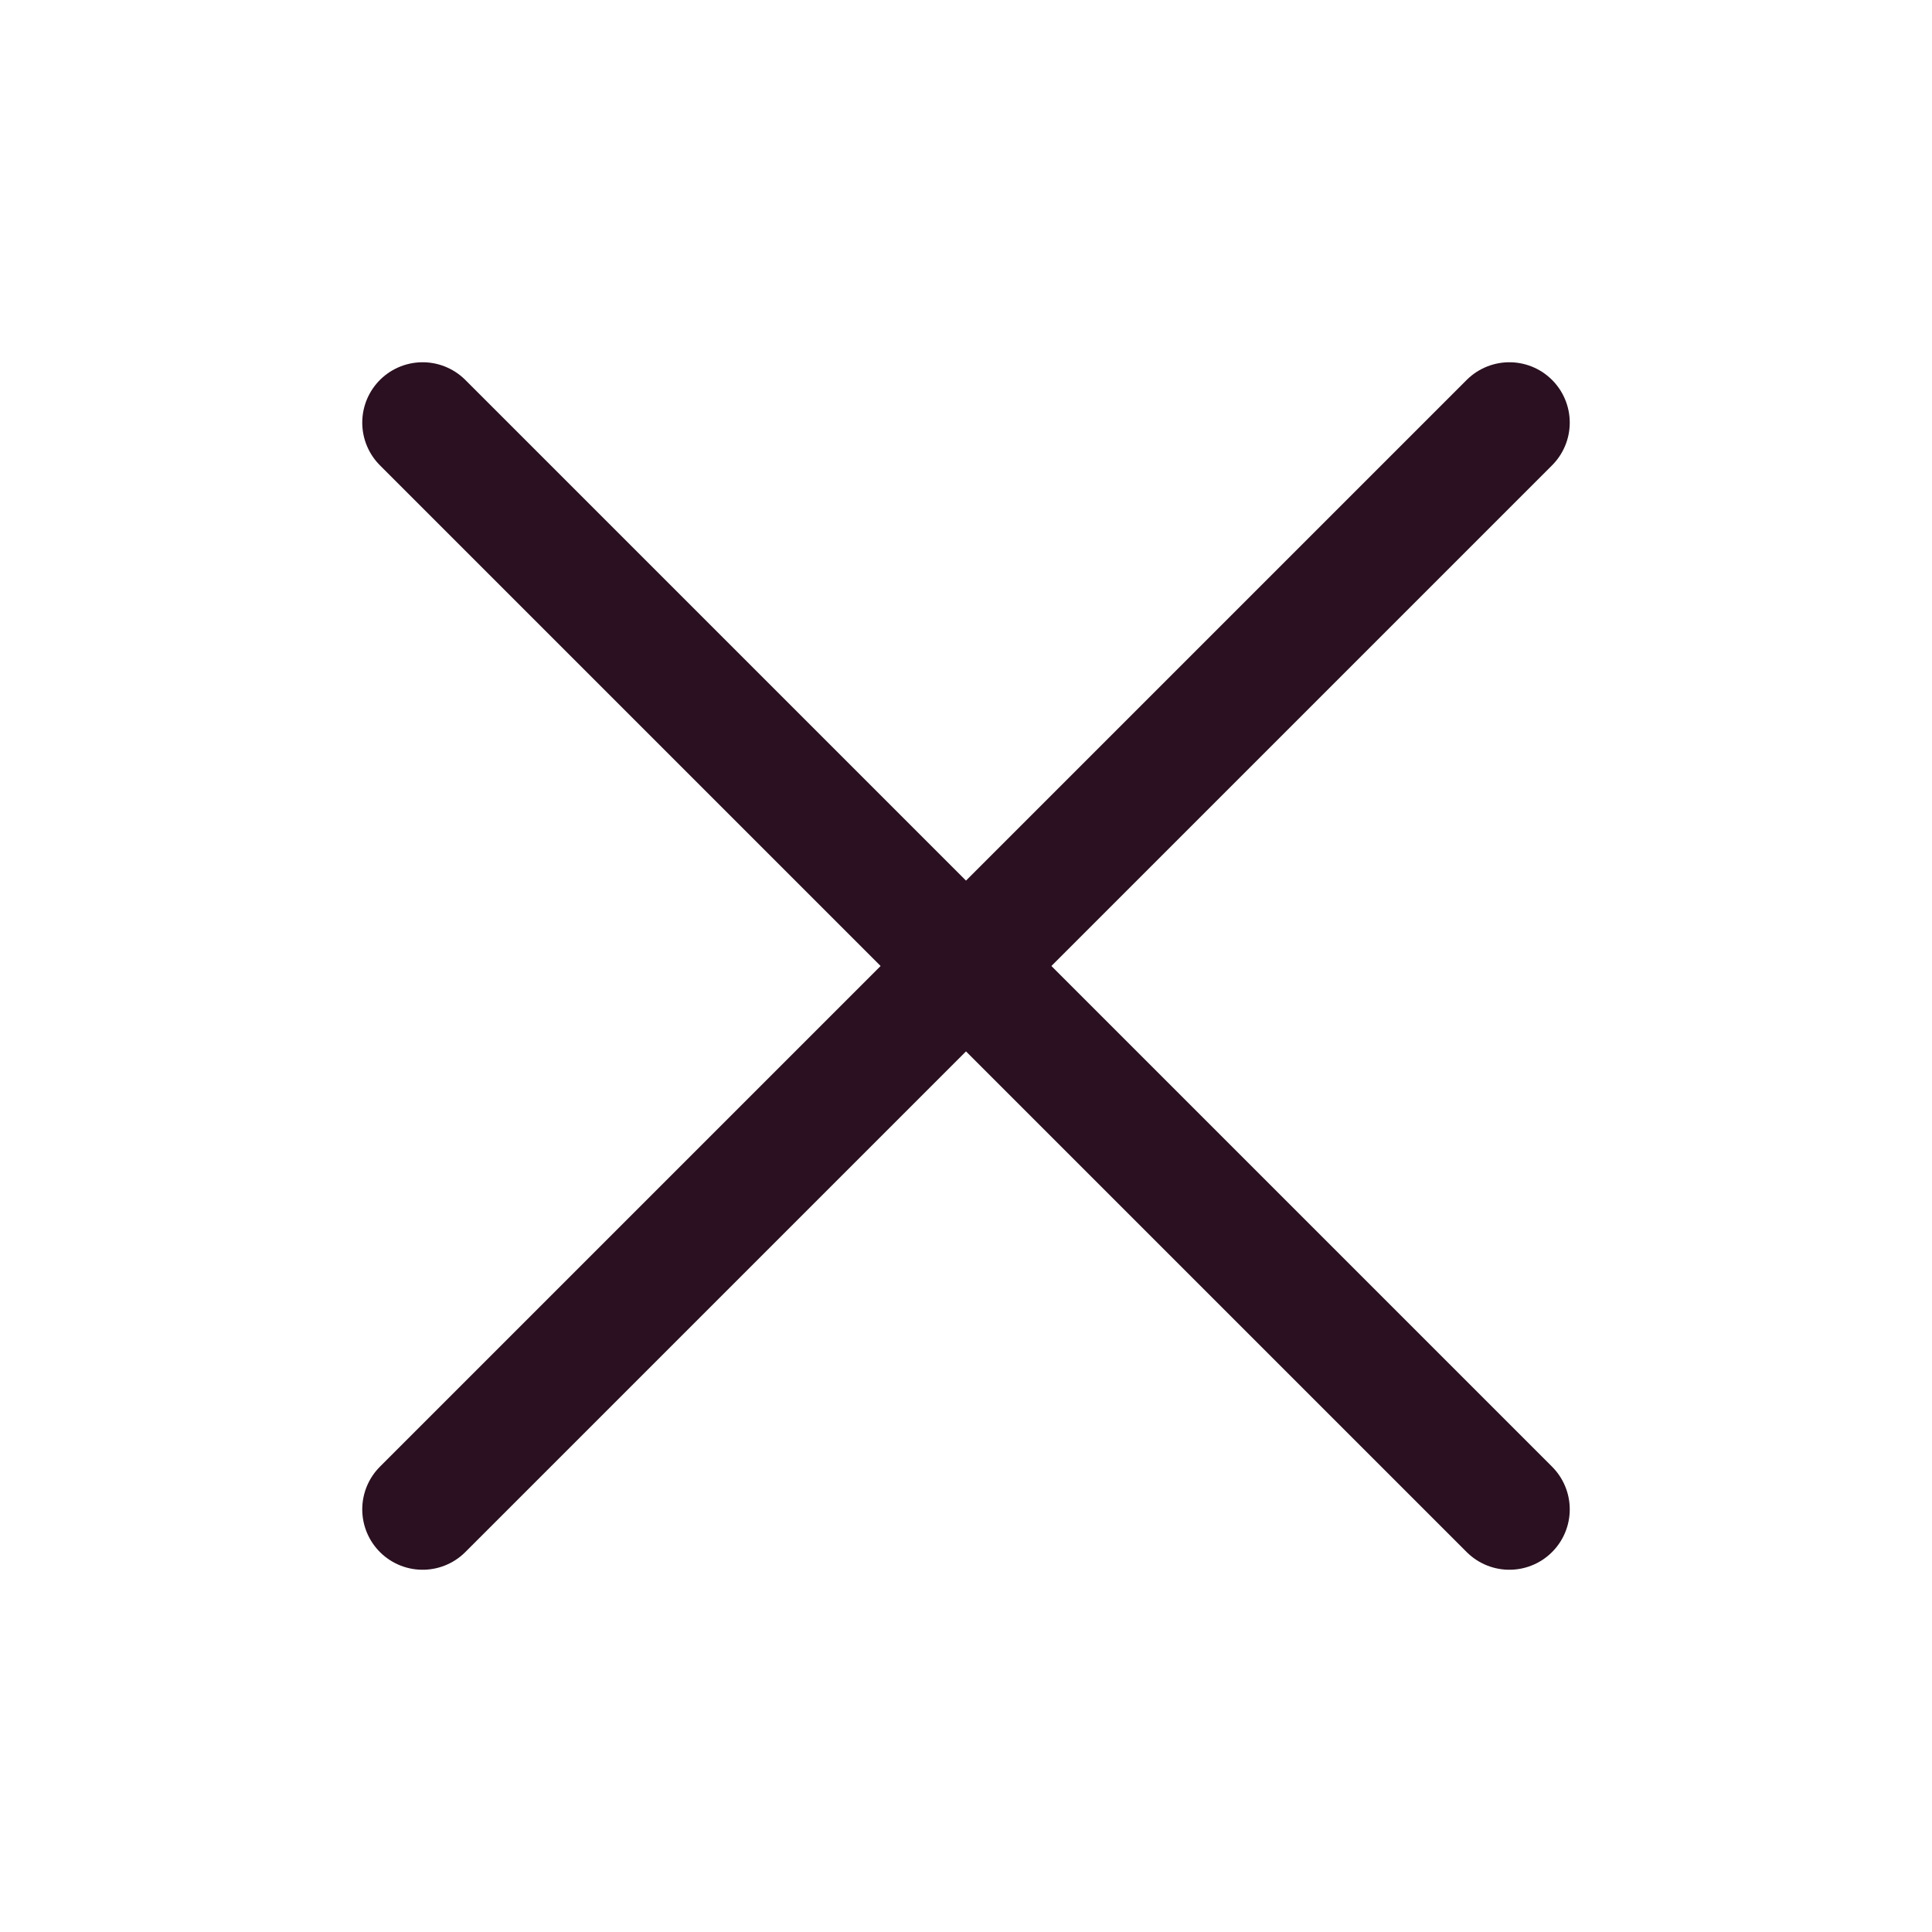
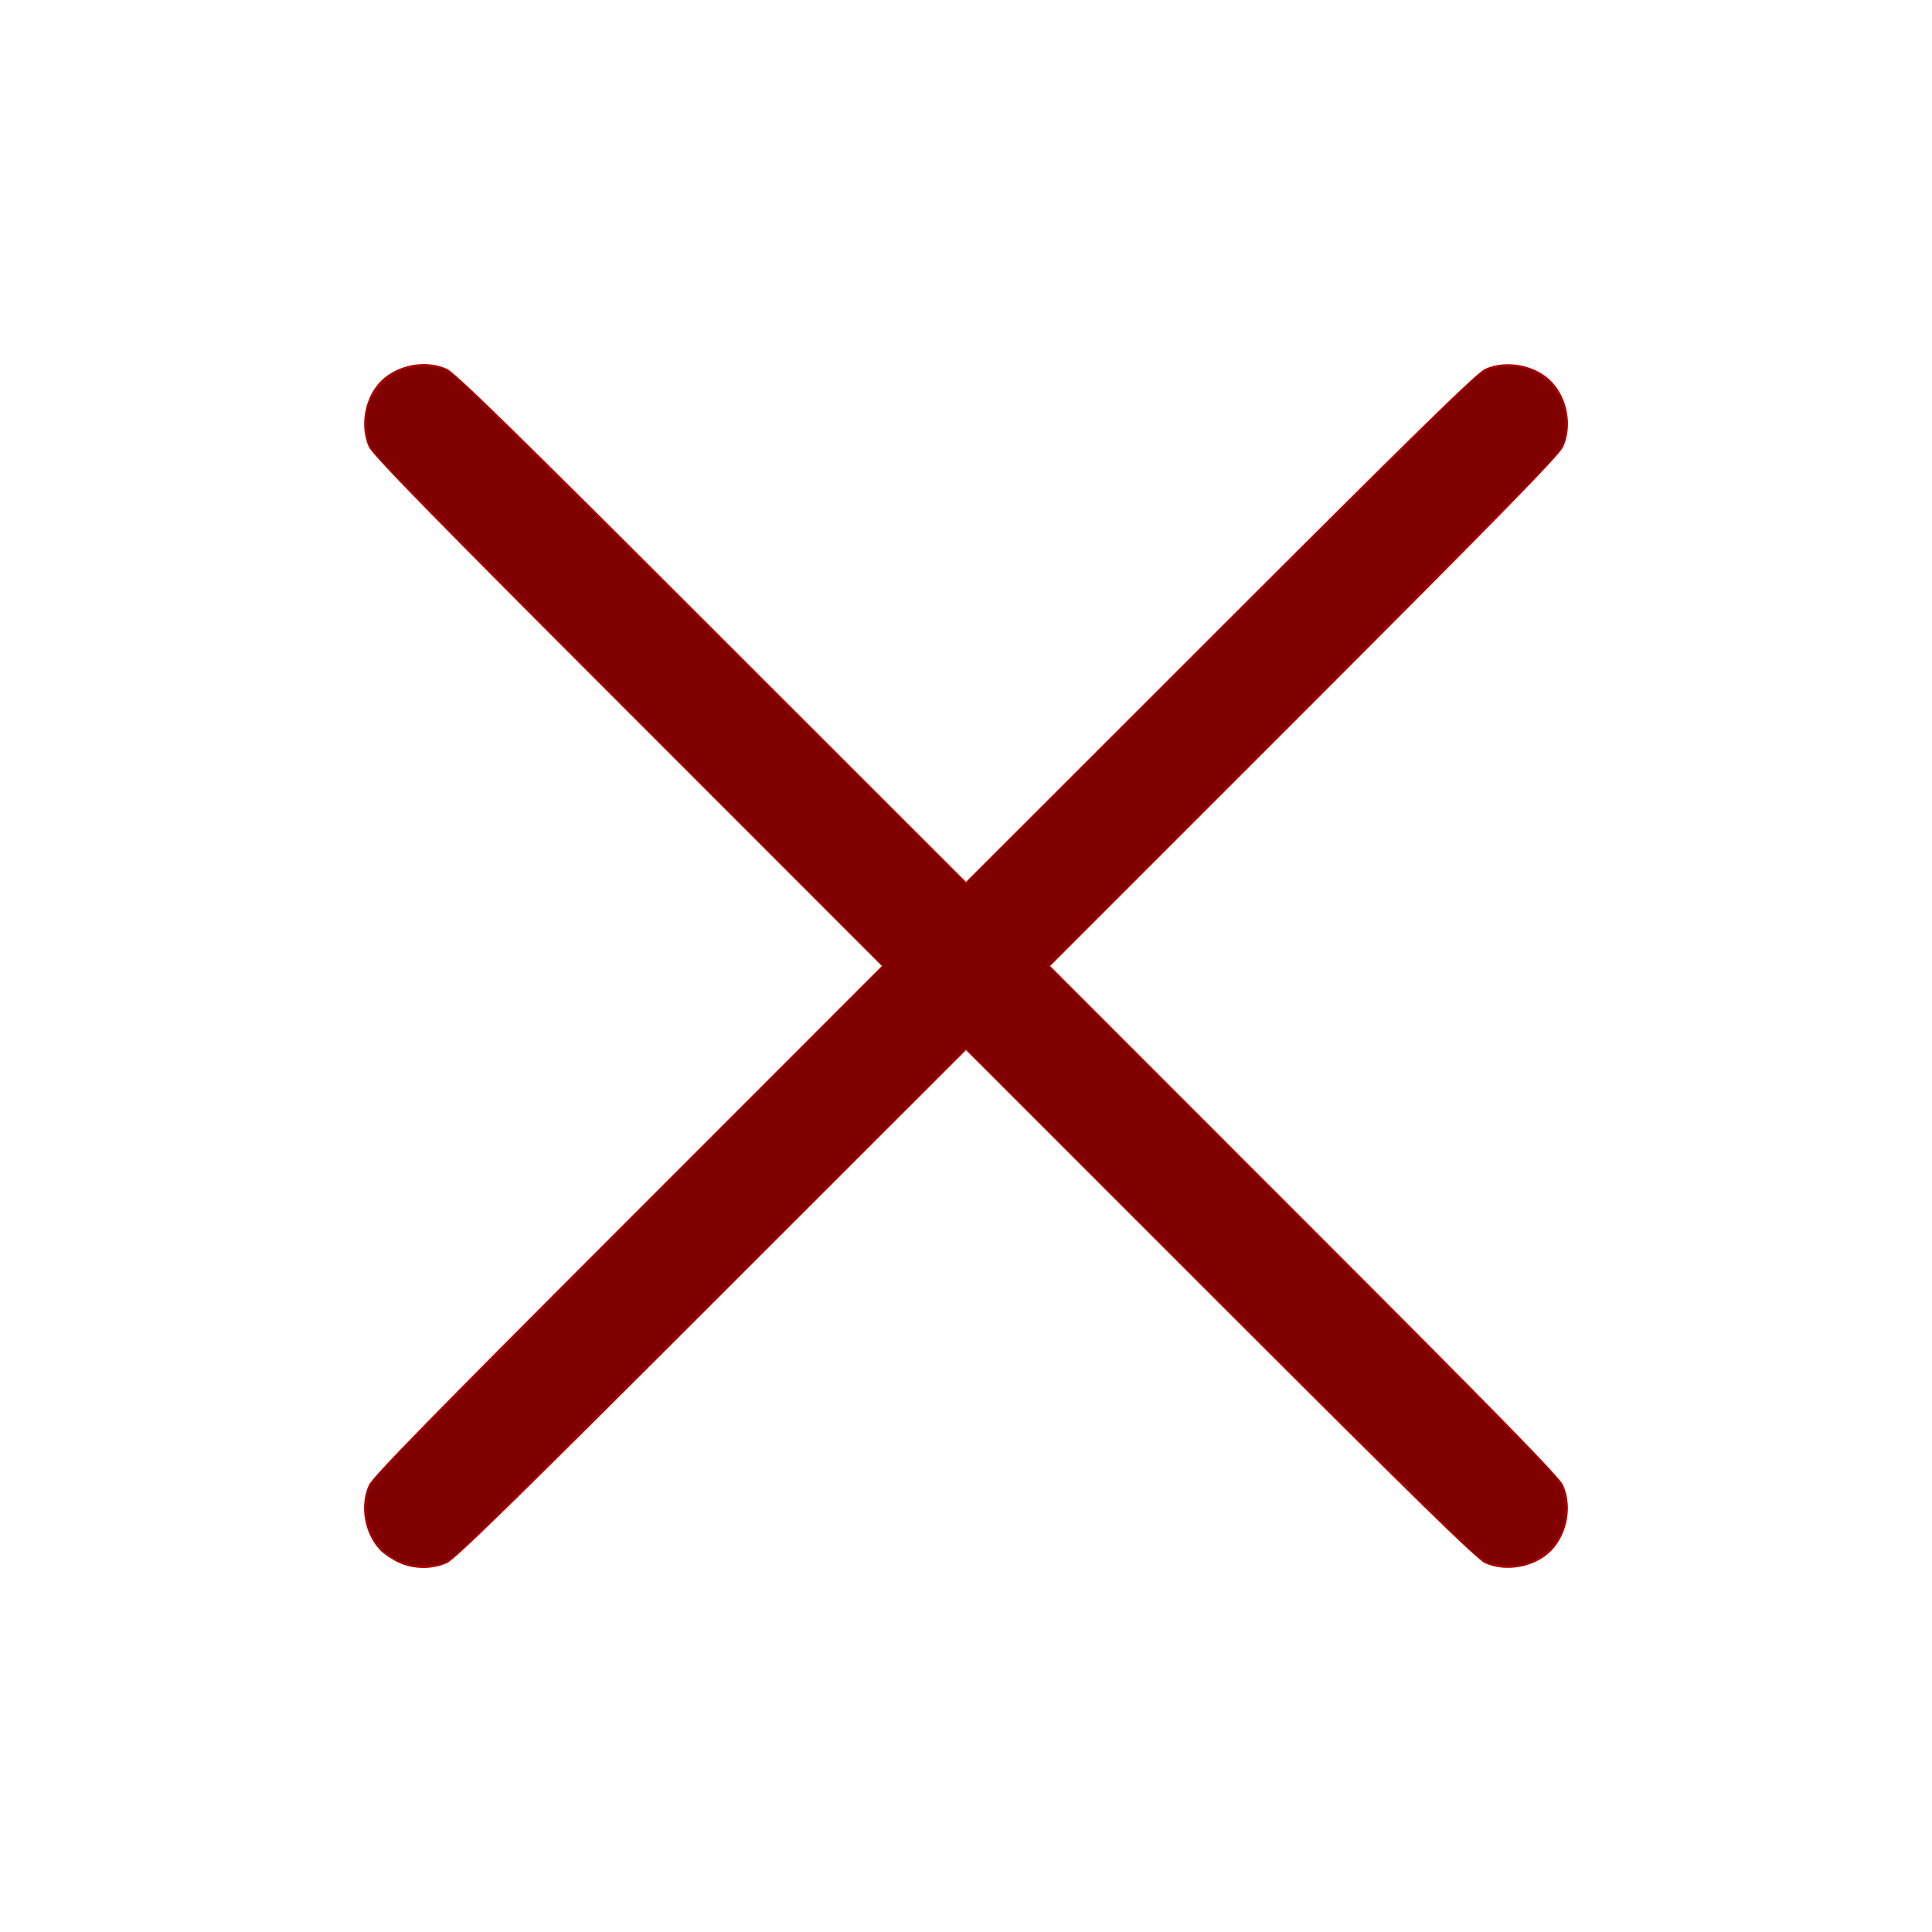
- <svg xmlns="http://www.w3.org/2000/svg" viewBox="0 0 32 32" fill="none">
-   <line x1="7" y1="7" x2="25" y2="25" stroke="#2a1020" stroke-width="2" stroke-linecap="round" />
-   <line x1="25" y1="7" x2="7" y2="25" stroke="#2a1020" stroke-width="2" stroke-linecap="round" />
+ <svg xmlns="http://www.w3.org/2000/svg" viewBox="0 0 32 32" fill="none" version="1.1" id="svg2">
+   <defs id="defs2" />
+   <path style="fill:#aa0000;stroke-width:0.002" d="M 6.596,25.879 C 6.488,25.828 6.352,25.736 6.294,25.674 6.033,25.394 5.954,24.941 6.108,24.599 6.17,24.461 7.119,23.49 10.397,20.211 L 14.606,16 10.397,11.789 C 7.119,8.51 6.17,7.539 6.108,7.401 5.949,7.046 6.045,6.558 6.326,6.294 6.606,6.033 7.059,5.954 7.401,6.108 7.539,6.17 8.51,7.119 11.789,10.397 L 16,14.606 20.211,10.397 c 3.279,-3.277 4.25,-4.227 4.388,-4.288 0.355,-0.159 0.844,-0.063 1.107,0.218 0.262,0.28 0.34,0.733 0.186,1.075 -0.062,0.138 -1.011,1.109 -4.288,4.388 L 17.394,16 l 4.209,4.211 c 3.277,3.279 4.227,4.25 4.288,4.388 0.154,0.342 0.075,0.795 -0.186,1.075 -0.263,0.281 -0.752,0.378 -1.107,0.218 -0.138,-0.062 -1.109,-1.011 -4.388,-4.288 L 16,17.394 11.789,21.603 c -3.279,3.277 -4.25,4.227 -4.388,4.288 -0.246,0.11 -0.555,0.106 -0.805,-0.012 z" id="path2" />
+   <path style="fill:#800000;stroke-width:0.002" d="M 6.571,25.837 C 6.212,25.646 6.042,25.318 6.074,24.878 c 0.015,-0.211 0.035,-0.255 0.209,-0.462 C 6.389,24.29 8.313,22.345 10.558,20.093 L 14.641,16 10.558,11.907 C 8.313,9.655 6.389,7.71 6.283,7.584 6.109,7.377 6.089,7.333 6.074,7.122 6.049,6.78 6.126,6.552 6.339,6.339 6.552,6.126 6.78,6.049 7.122,6.074 c 0.211,0.015 0.255,0.035 0.462,0.209 0.126,0.106 2.071,2.03 4.322,4.275 l 4.093,4.083 4.093,-4.083 c 2.251,-2.246 4.196,-4.17 4.322,-4.275 0.207,-0.174 0.251,-0.194 0.462,-0.209 0.342,-0.025 0.57,0.053 0.783,0.266 0.213,0.213 0.29,0.441 0.266,0.783 -0.015,0.211 -0.035,0.255 -0.209,0.462 -0.106,0.126 -2.03,2.071 -4.275,4.322 l -4.083,4.093 4.083,4.093 c 2.246,2.251 4.17,4.196 4.275,4.322 0.174,0.207 0.194,0.251 0.209,0.462 0.025,0.342 -0.053,0.57 -0.266,0.783 -0.213,0.213 -0.441,0.29 -0.783,0.266 -0.211,-0.015 -0.255,-0.035 -0.462,-0.209 -0.126,-0.106 -2.071,-2.03 -4.322,-4.275 L 16,17.359 11.907,21.442 c -2.251,2.246 -4.197,4.171 -4.325,4.278 -0.229,0.192 -0.235,0.195 -0.53,0.205 -0.254,0.009 -0.326,-0.004 -0.481,-0.087 z" id="path3" />
</svg>
